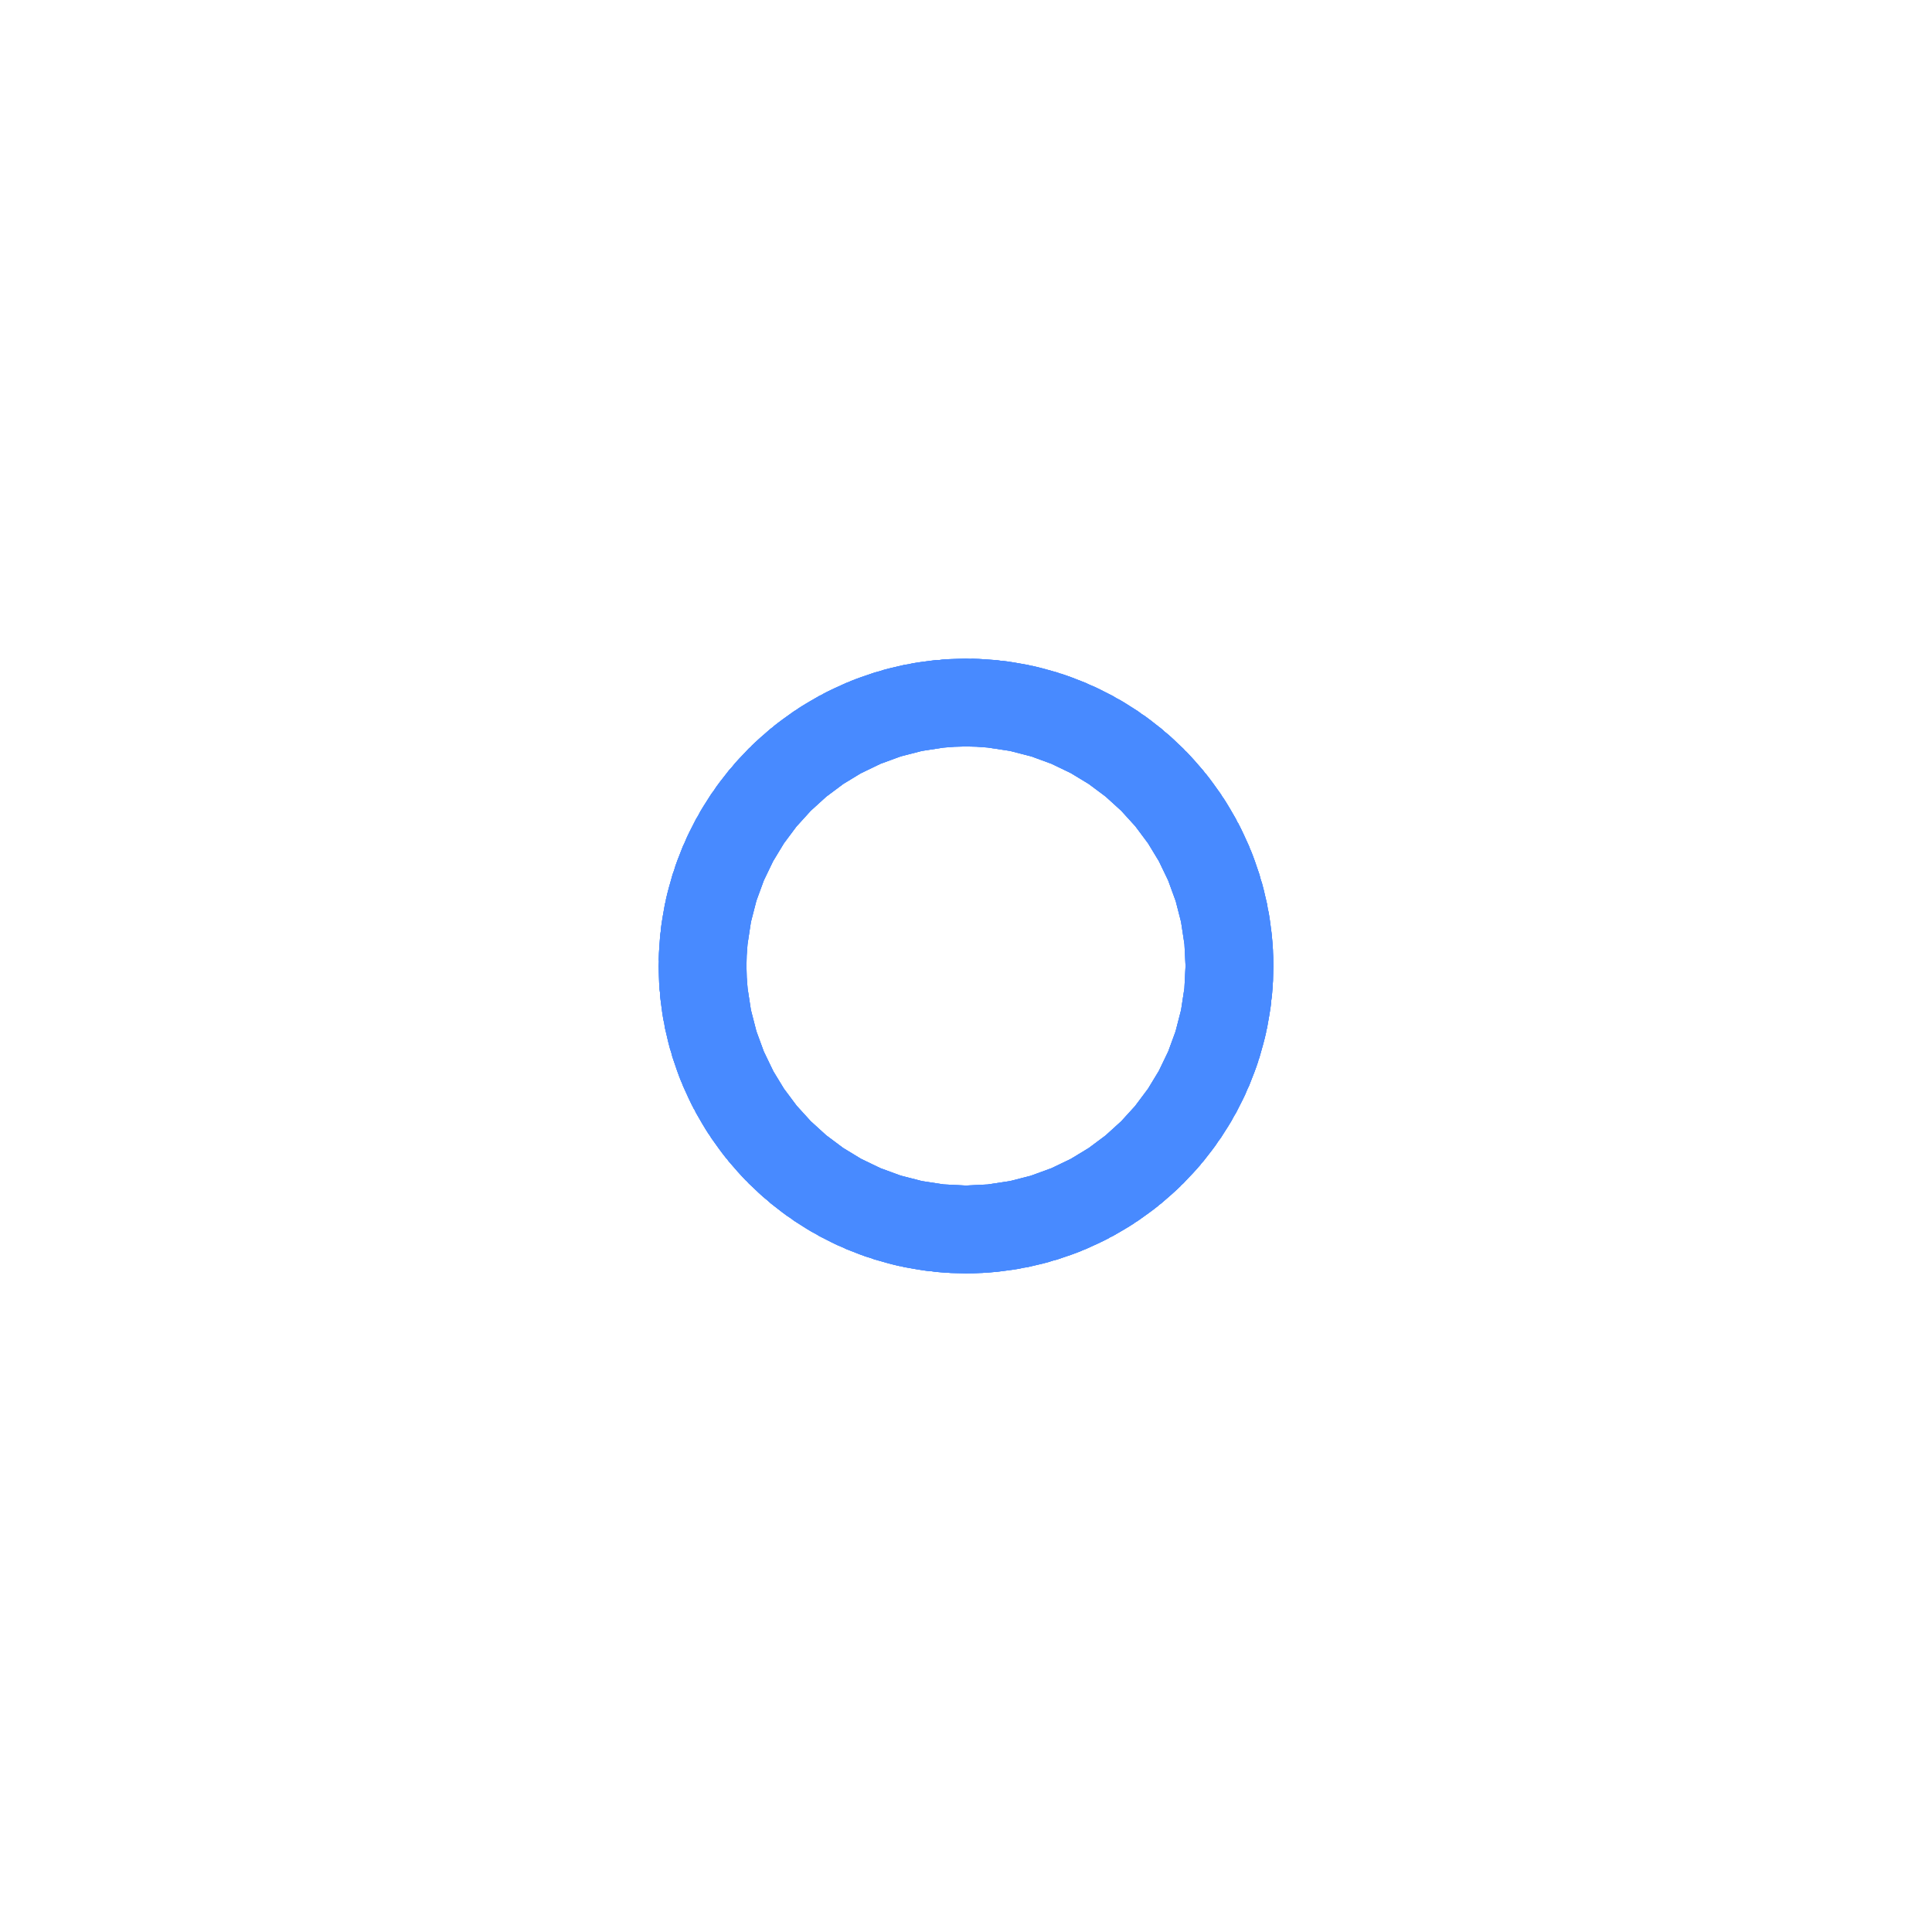
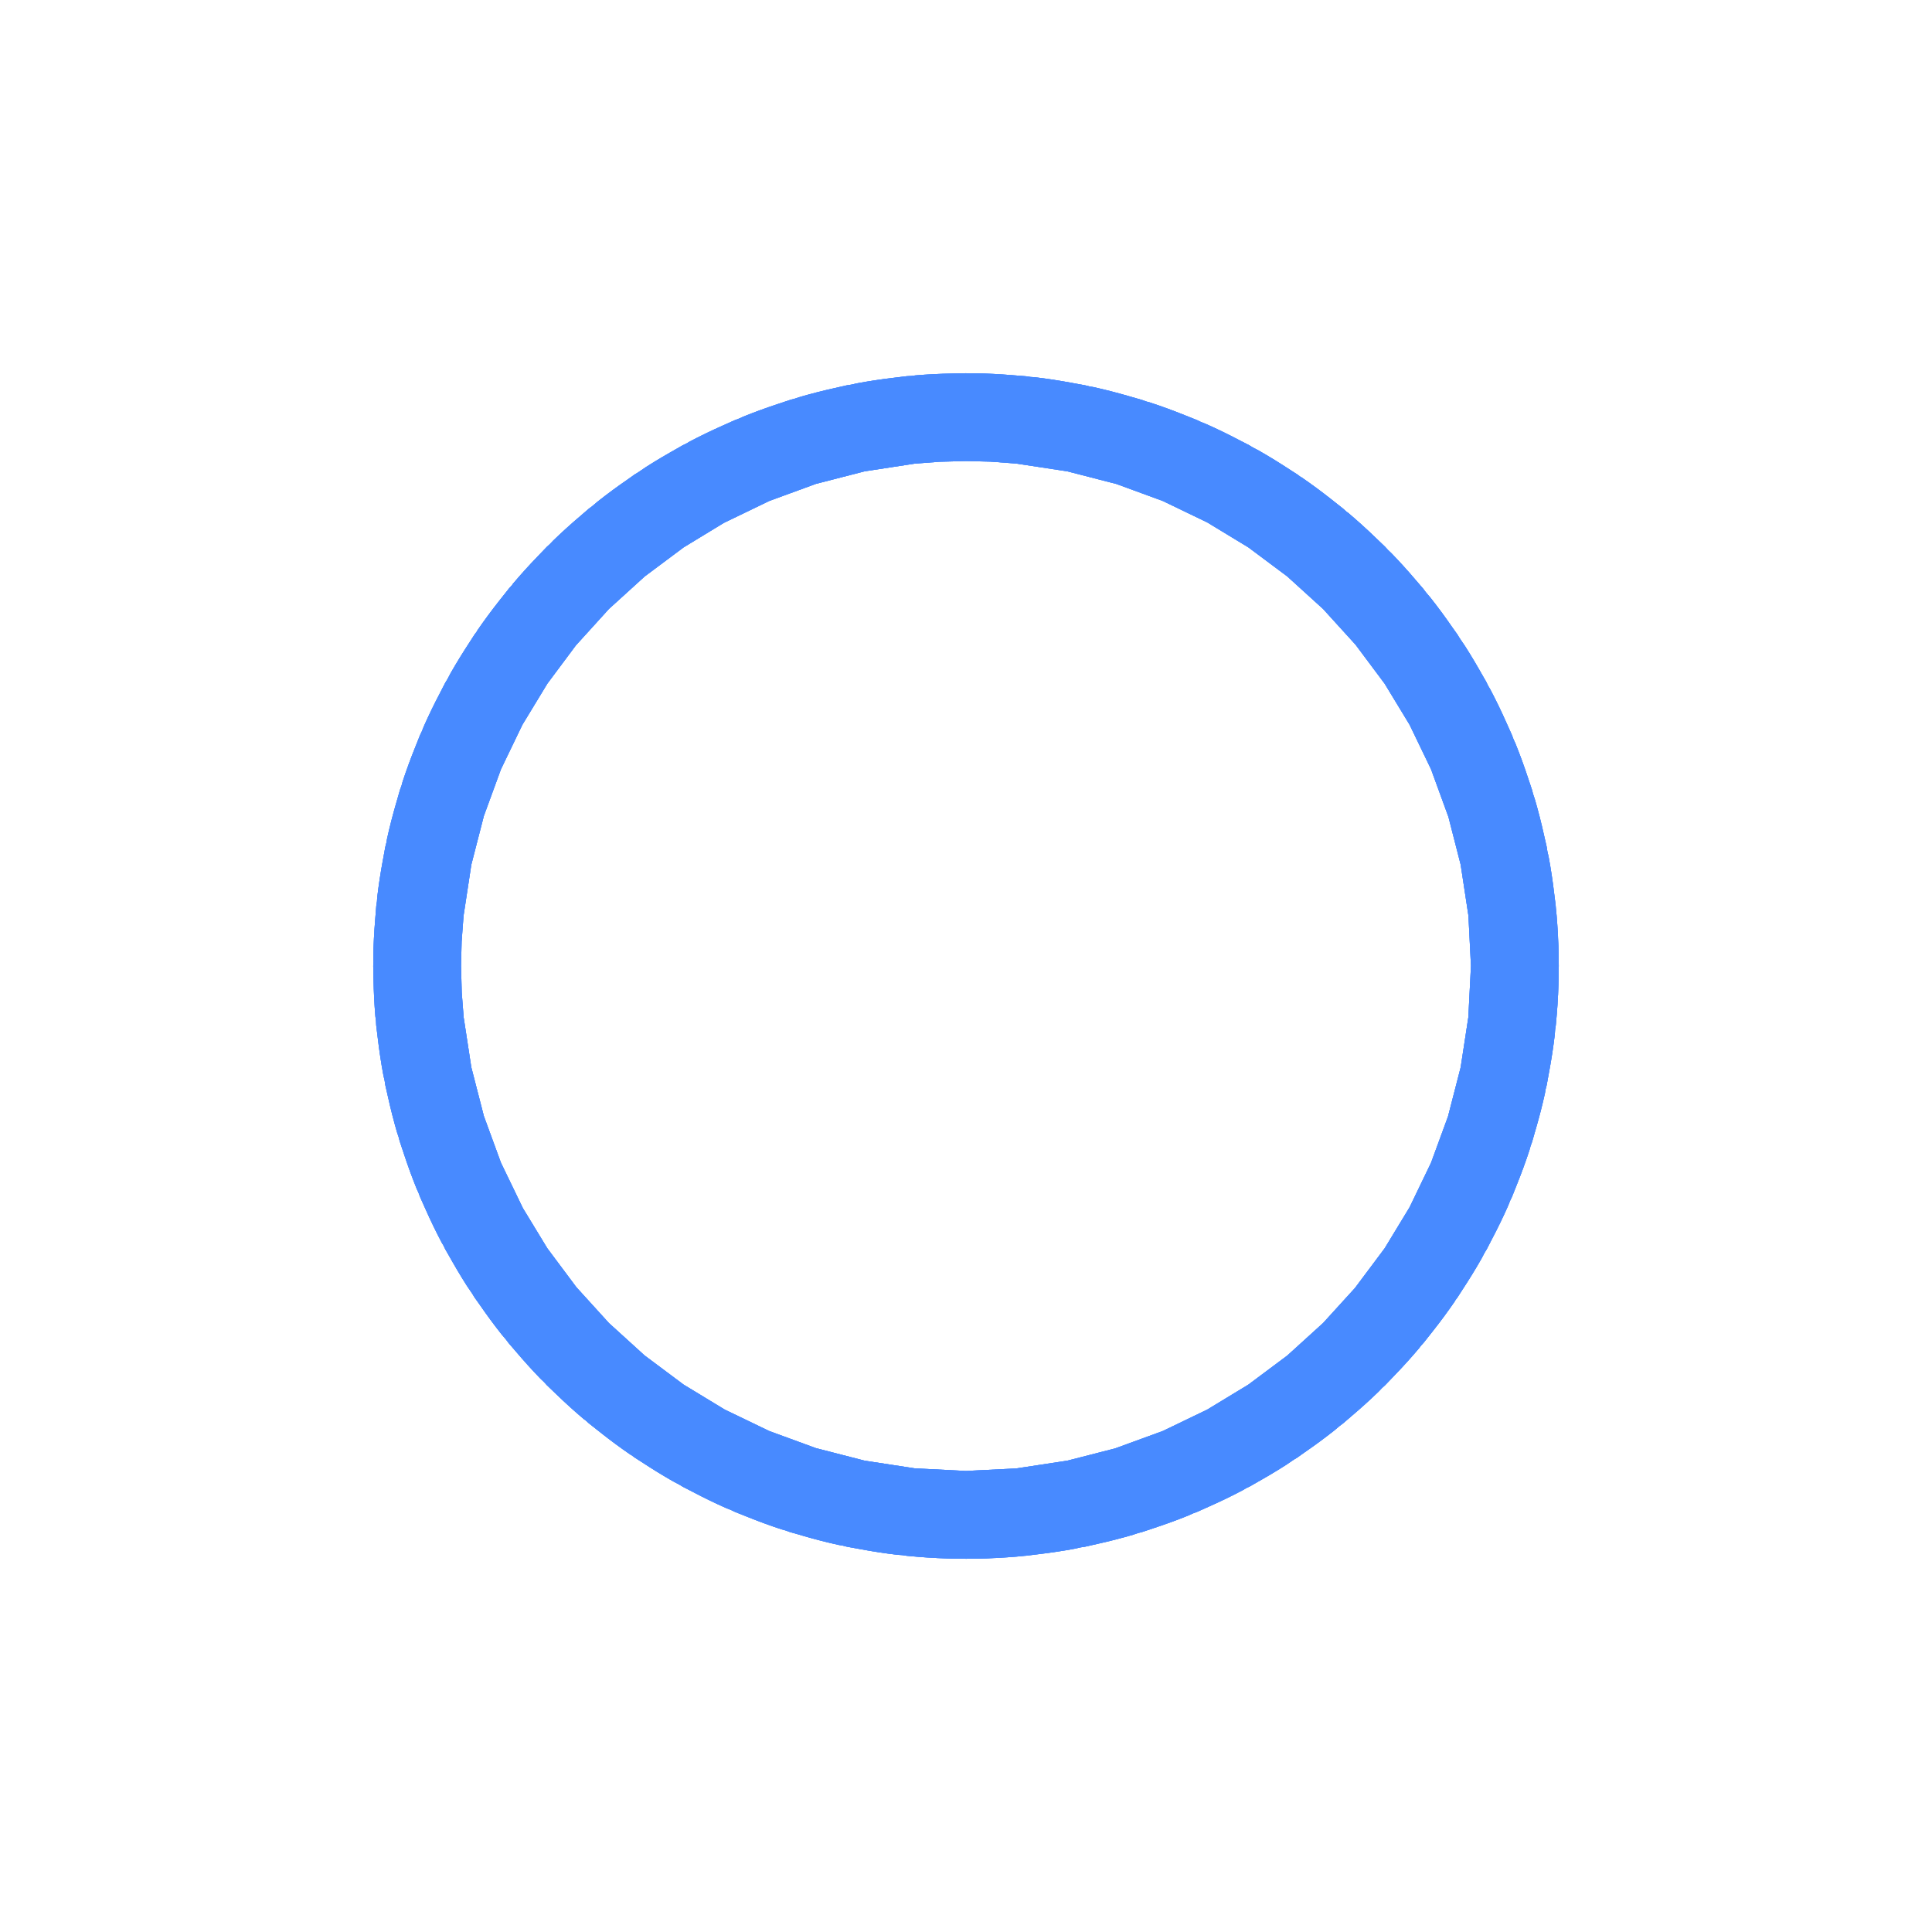
- <svg xmlns="http://www.w3.org/2000/svg" width="46" height="46" viewBox="0 0 44 44" stroke="#488aff">
-   <g fill="none" fill-rule="evenodd" stroke-width="12">
+ <svg xmlns="http://www.w3.org/2000/svg" width="25" height="25" viewBox="0 0 44 44" stroke="#488aff">
+   <g fill="none" fill-rule="evenodd" stroke-width="25">
    <circle cx="22" cy="22" r="1">
-       <animate attributeName="r" begin="0s" dur="0s" values="1; 20" calcMode="spline" keyTimes="0; 1" keySplines="0.165, 0.84, 0.44, 1" repeatCount="indefinite" />
+       <animate attributeName="r" begin="0s" dur="0s" values="1; 25" calcMode="spline" keyTimes="0; 1" keySplines="0.165, 0.84, 0.44, 1" repeatCount="indefinite" />
      <animate attributeName="stroke-opacity" begin="0s" dur="0s" values="1; 0" calcMode="spline" keyTimes="0; 1" keySplines="0.3, 0.61, 0.355, 1" repeatCount="indefinite" />
    </circle>
    <circle cx="22" cy="22" r="1">
-       <animate attributeName="r" begin="0s" dur="1.8s" values="1; 20" calcMode="spline" keyTimes="0; 1" keySplines="0.165, 0.84, 0.44, 1" repeatCount="indefinite" />
+       <animate attributeName="r" begin="0s" dur="1.8s" values="1; 13" calcMode="spline" keyTimes="0; 1" keySplines="0.165, 0.84, 0.44, 1" repeatCount="indefinite" />
      <animate attributeName="stroke-opacity" begin="0s" dur="1.8s" values="1; 0" calcMode="spline" keyTimes="0; 1" keySplines="0.3, 0.61, 0.355, 1" repeatCount="indefinite" />
    </circle>
    <circle cx="22" cy="22" r="1">
-       <animate attributeName="r" begin="-0.9s" dur="1.8s" values="1; 20" calcMode="spline" keyTimes="0; 1" keySplines="0.165, 0.84, 0.44, 1" repeatCount="indefinite" />
+       <animate attributeName="r" begin="-0.9s" dur="1.8s" values="1; 13" calcMode="spline" keyTimes="0; 1" keySplines="0.165, 0.84, 0.44, 1" repeatCount="indefinite" />
      <animate attributeName="stroke-opacity" begin="-0.9s" dur="1.8s" values="1; 0" calcMode="spline" keyTimes="0; 1" keySplines="0.3, 0.61, 0.355, 1" repeatCount="indefinite" />
    </circle>
  </g>
</svg>
